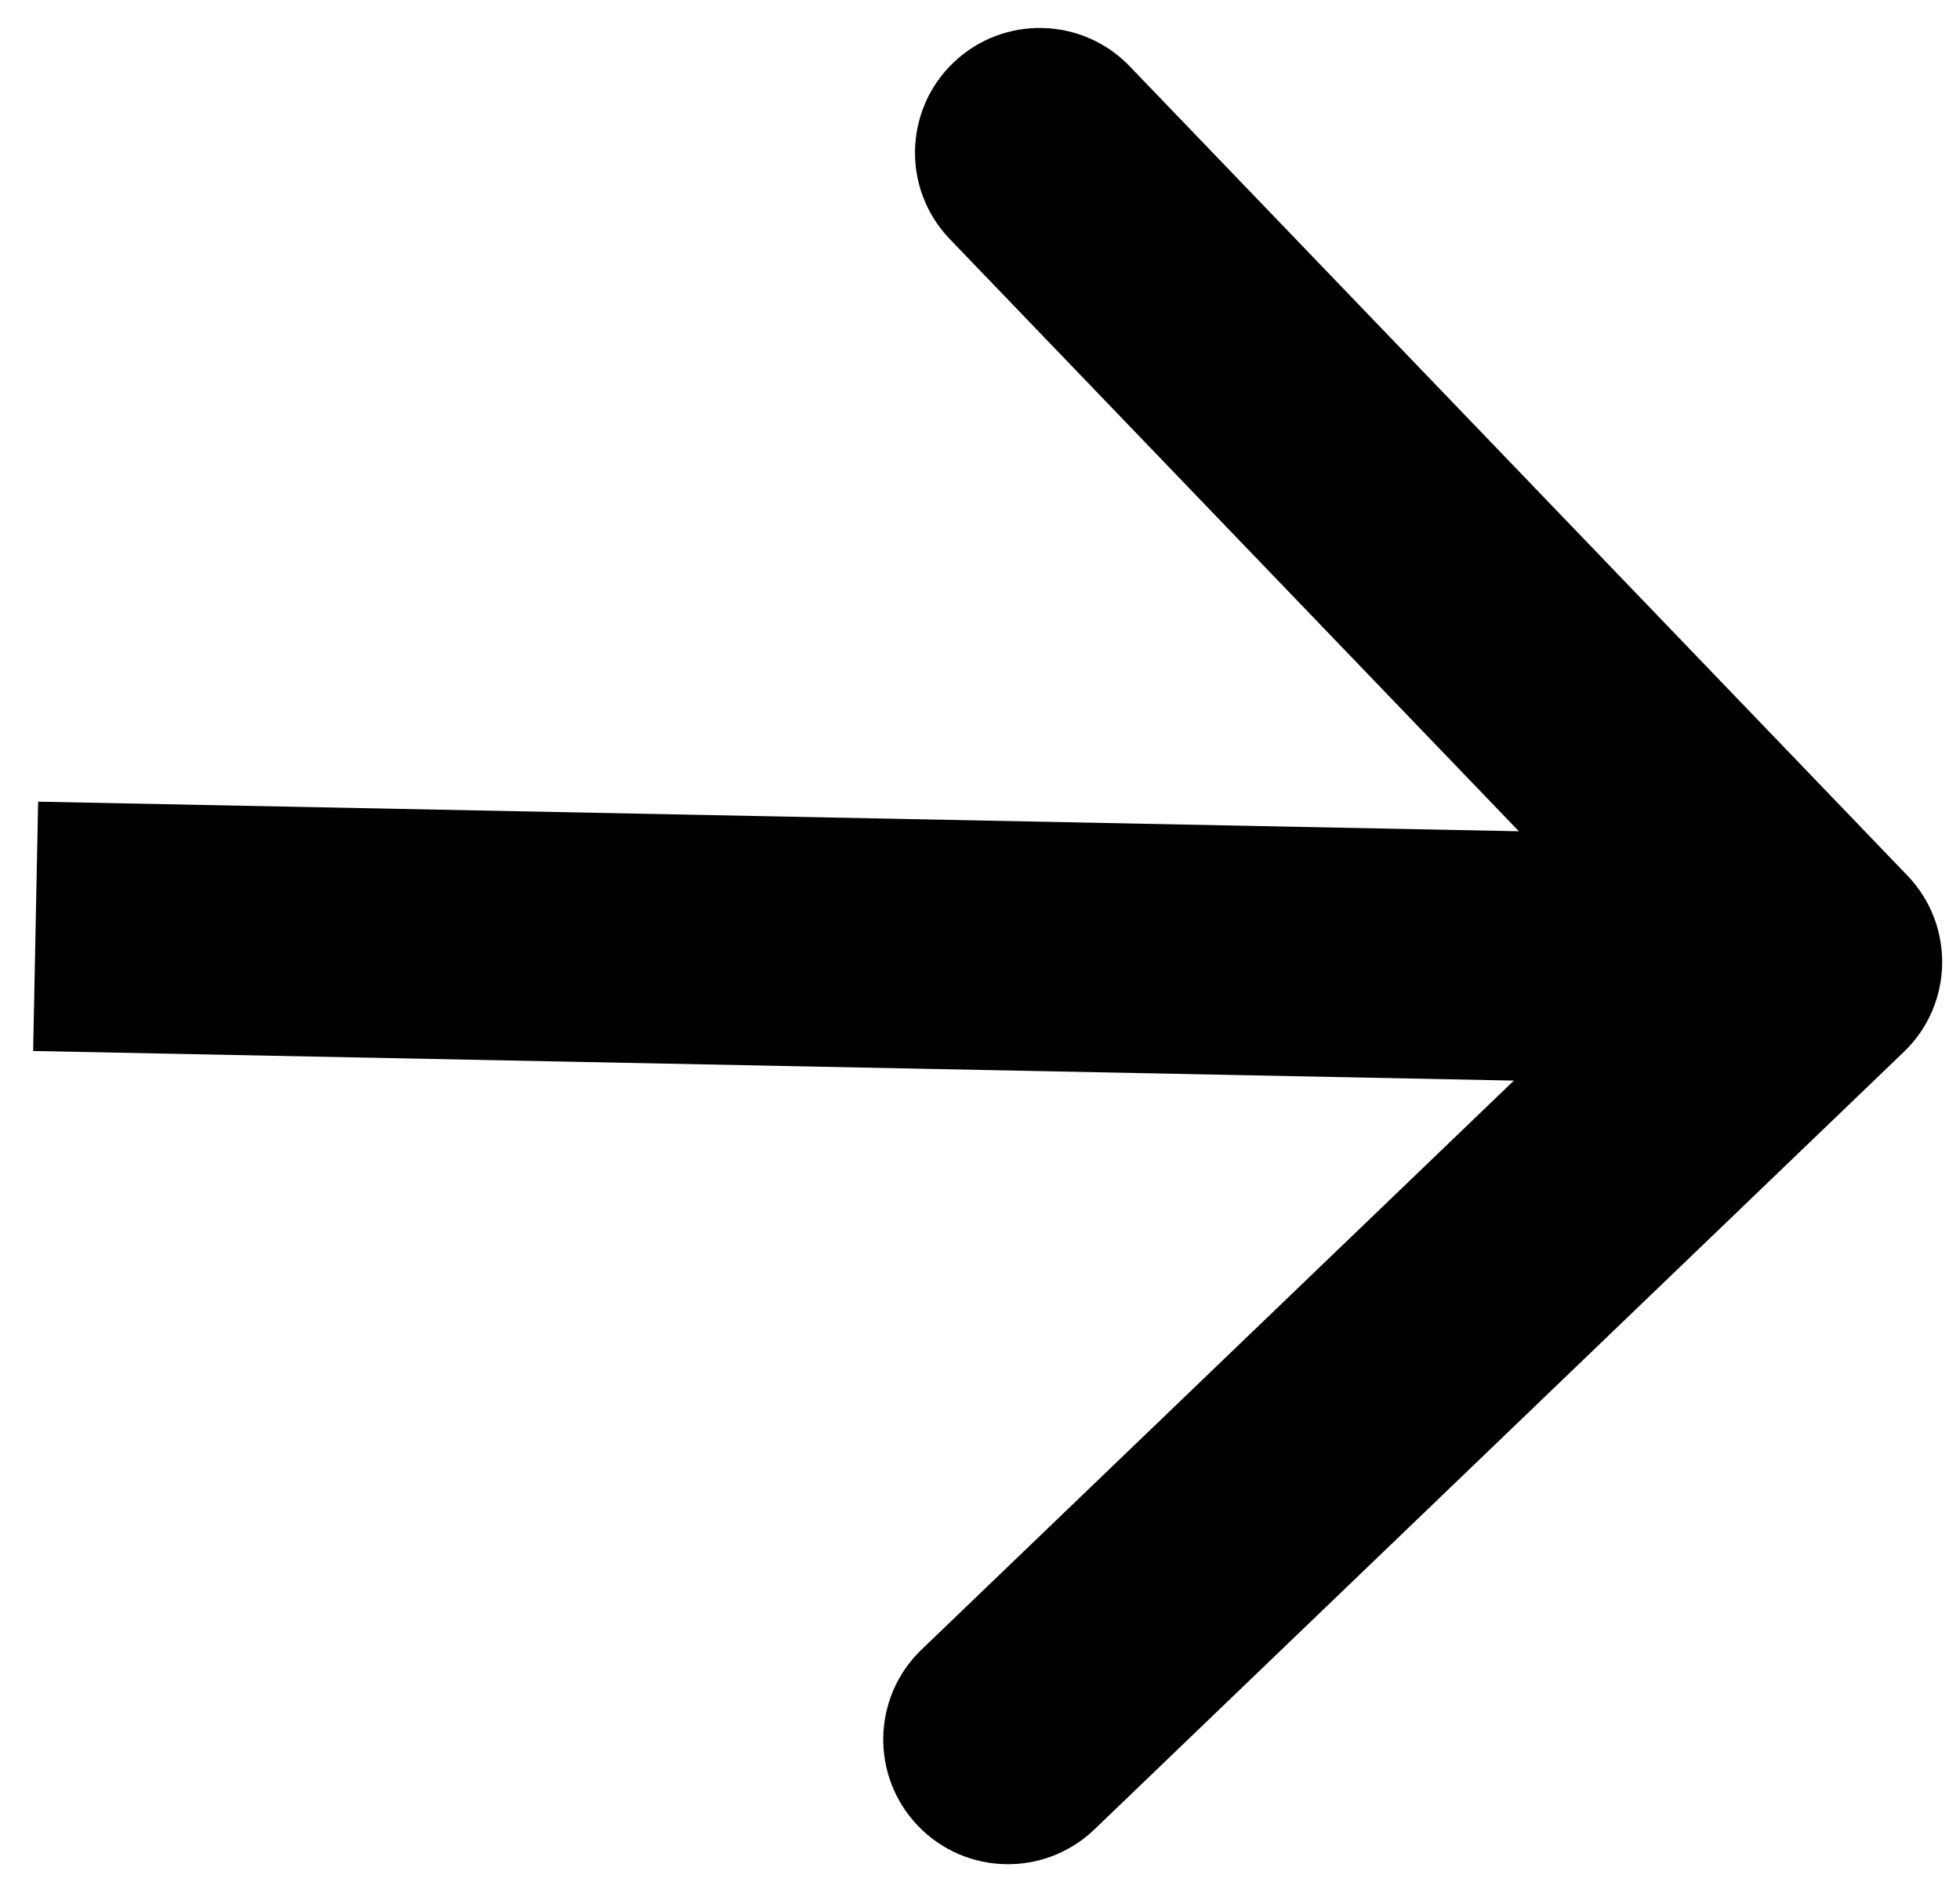
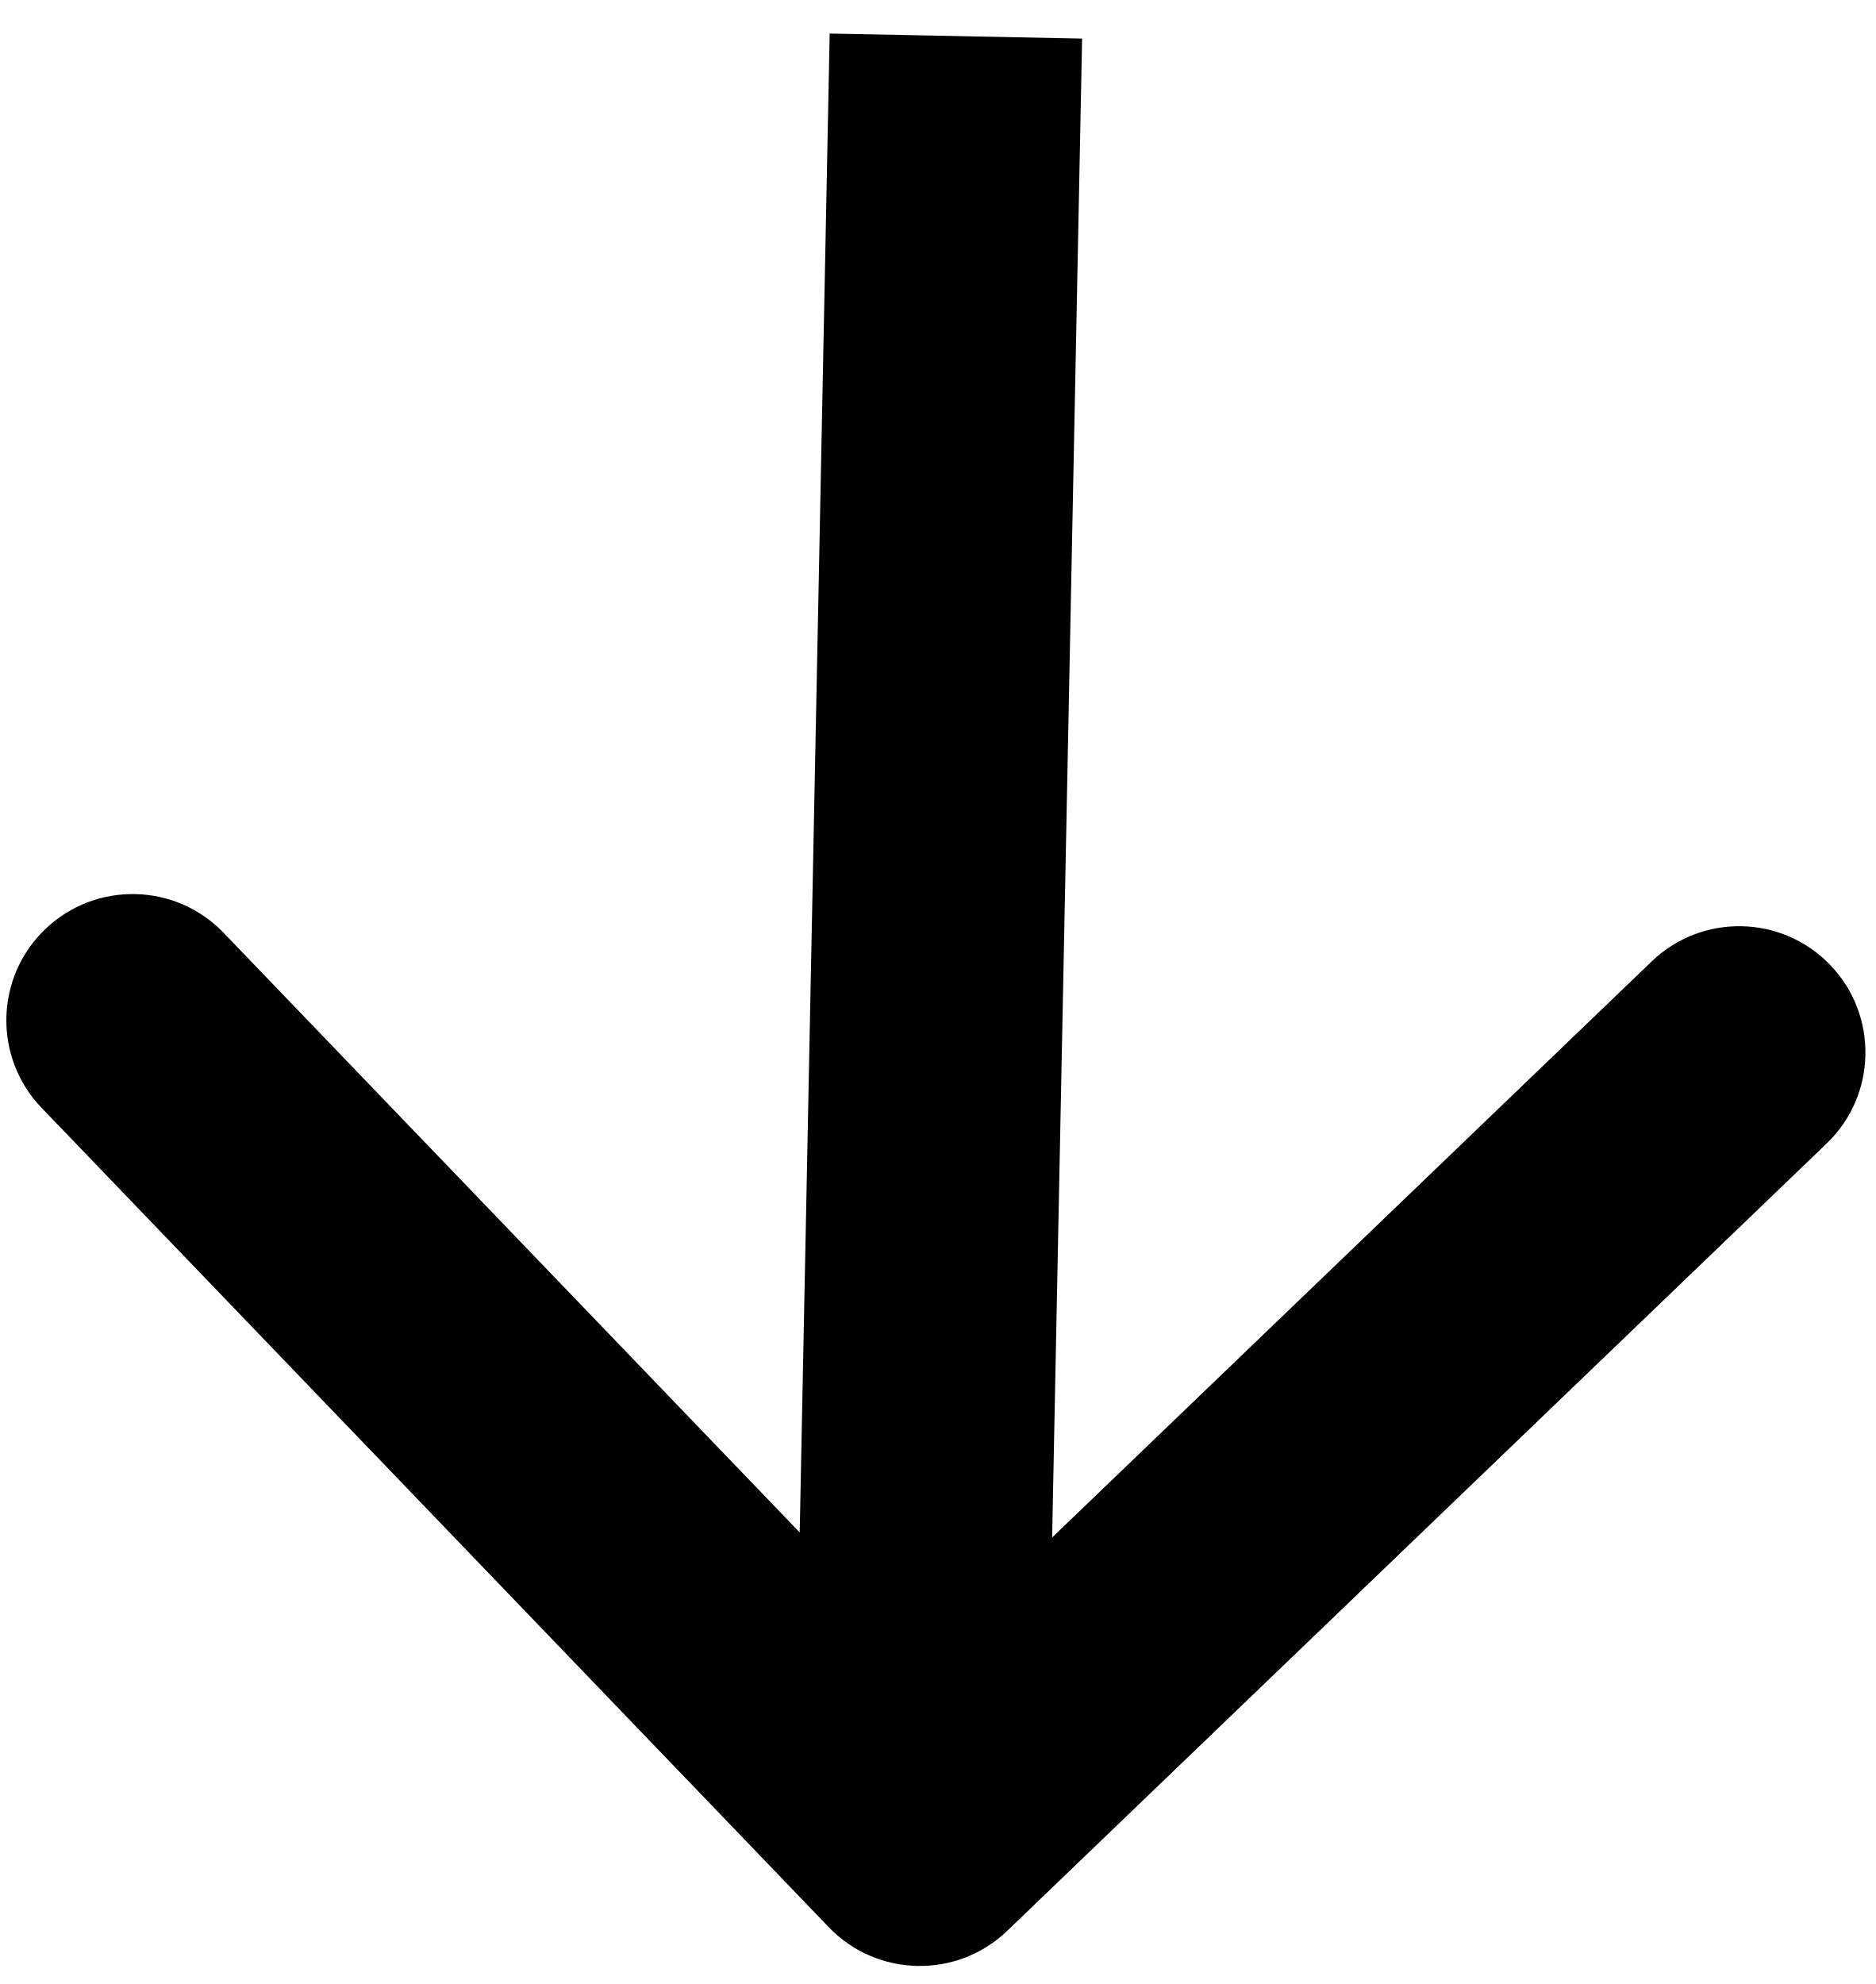
- <svg xmlns="http://www.w3.org/2000/svg" width="55" height="53" viewBox="0 0 55 53" fill="none">
-   <path d="M53.425 29.524C54.819 28.185 54.863 25.969 53.524 24.575L31.7 1.86C30.361 0.466 28.145 0.422 26.751 1.761C25.357 3.101 25.313 5.316 26.652 6.71L46.051 26.901L25.86 46.3C24.466 47.639 24.422 49.855 25.761 51.249C27.101 52.643 29.316 52.687 30.71 51.348L53.425 29.524ZM0.93 29.499L50.93 30.499L51.07 23.501L1.07 22.501L0.93 29.499Z" fill="black" />
+ <svg xmlns="http://www.w3.org/2000/svg" width="52" height="55" viewBox="0 0 52 55" fill="none">
+   <path d="M22.976 53.425C24.315 54.819 26.531 54.863 27.925 53.524L50.64 31.7C52.034 30.361 52.078 28.145 50.739 26.751C49.399 25.357 47.184 25.313 45.79 26.652L25.599 46.051L6.2 25.86C4.861 24.466 2.645 24.422 1.251 25.761C-0.143 27.101 -0.187 29.316 1.152 30.71L22.976 53.425ZM23.001 0.93L22.001 50.93L28.999 51.07L29.999 1.07L23.001 0.93Z" fill="black" />
</svg>
